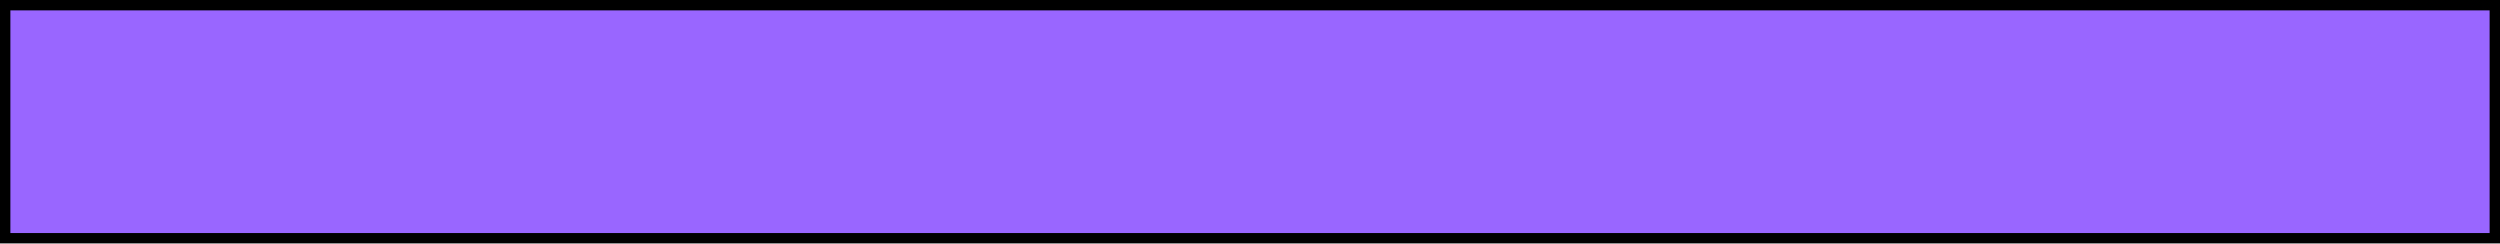
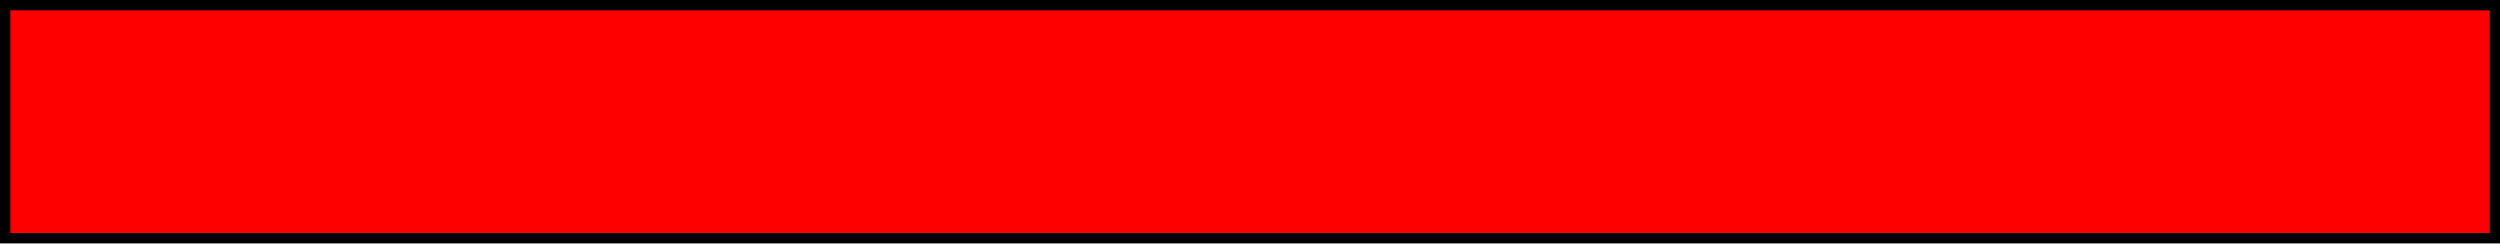
<svg xmlns="http://www.w3.org/2000/svg" version="1.1" width="482" height="46.932" viewBox="0,0,482,46.932">
  <g transform="translate(1,-168.0341)">
-     <g data-paper-data="{&quot;isPaintingLayer&quot;:true}" fill="#9966ff" fill-rule="nonzero" stroke="#000000" stroke-width="2" stroke-linecap="butt" stroke-linejoin="miter" stroke-miterlimit="10" stroke-dasharray="" stroke-dashoffset="0" style="mix-blend-mode: normal">
+     <g data-paper-data="{&quot;isPaintingLayer&quot;:true}" fill="#ff0000" fill-rule="nonzero" stroke="#000000" stroke-width="2" stroke-linecap="butt" stroke-linejoin="miter" stroke-miterlimit="10" stroke-dasharray="" stroke-dashoffset="0" style="mix-blend-mode: normal">
      <path d="M0,213.966v-44.932h480v44.932z" />
    </g>
  </g>
</svg>
